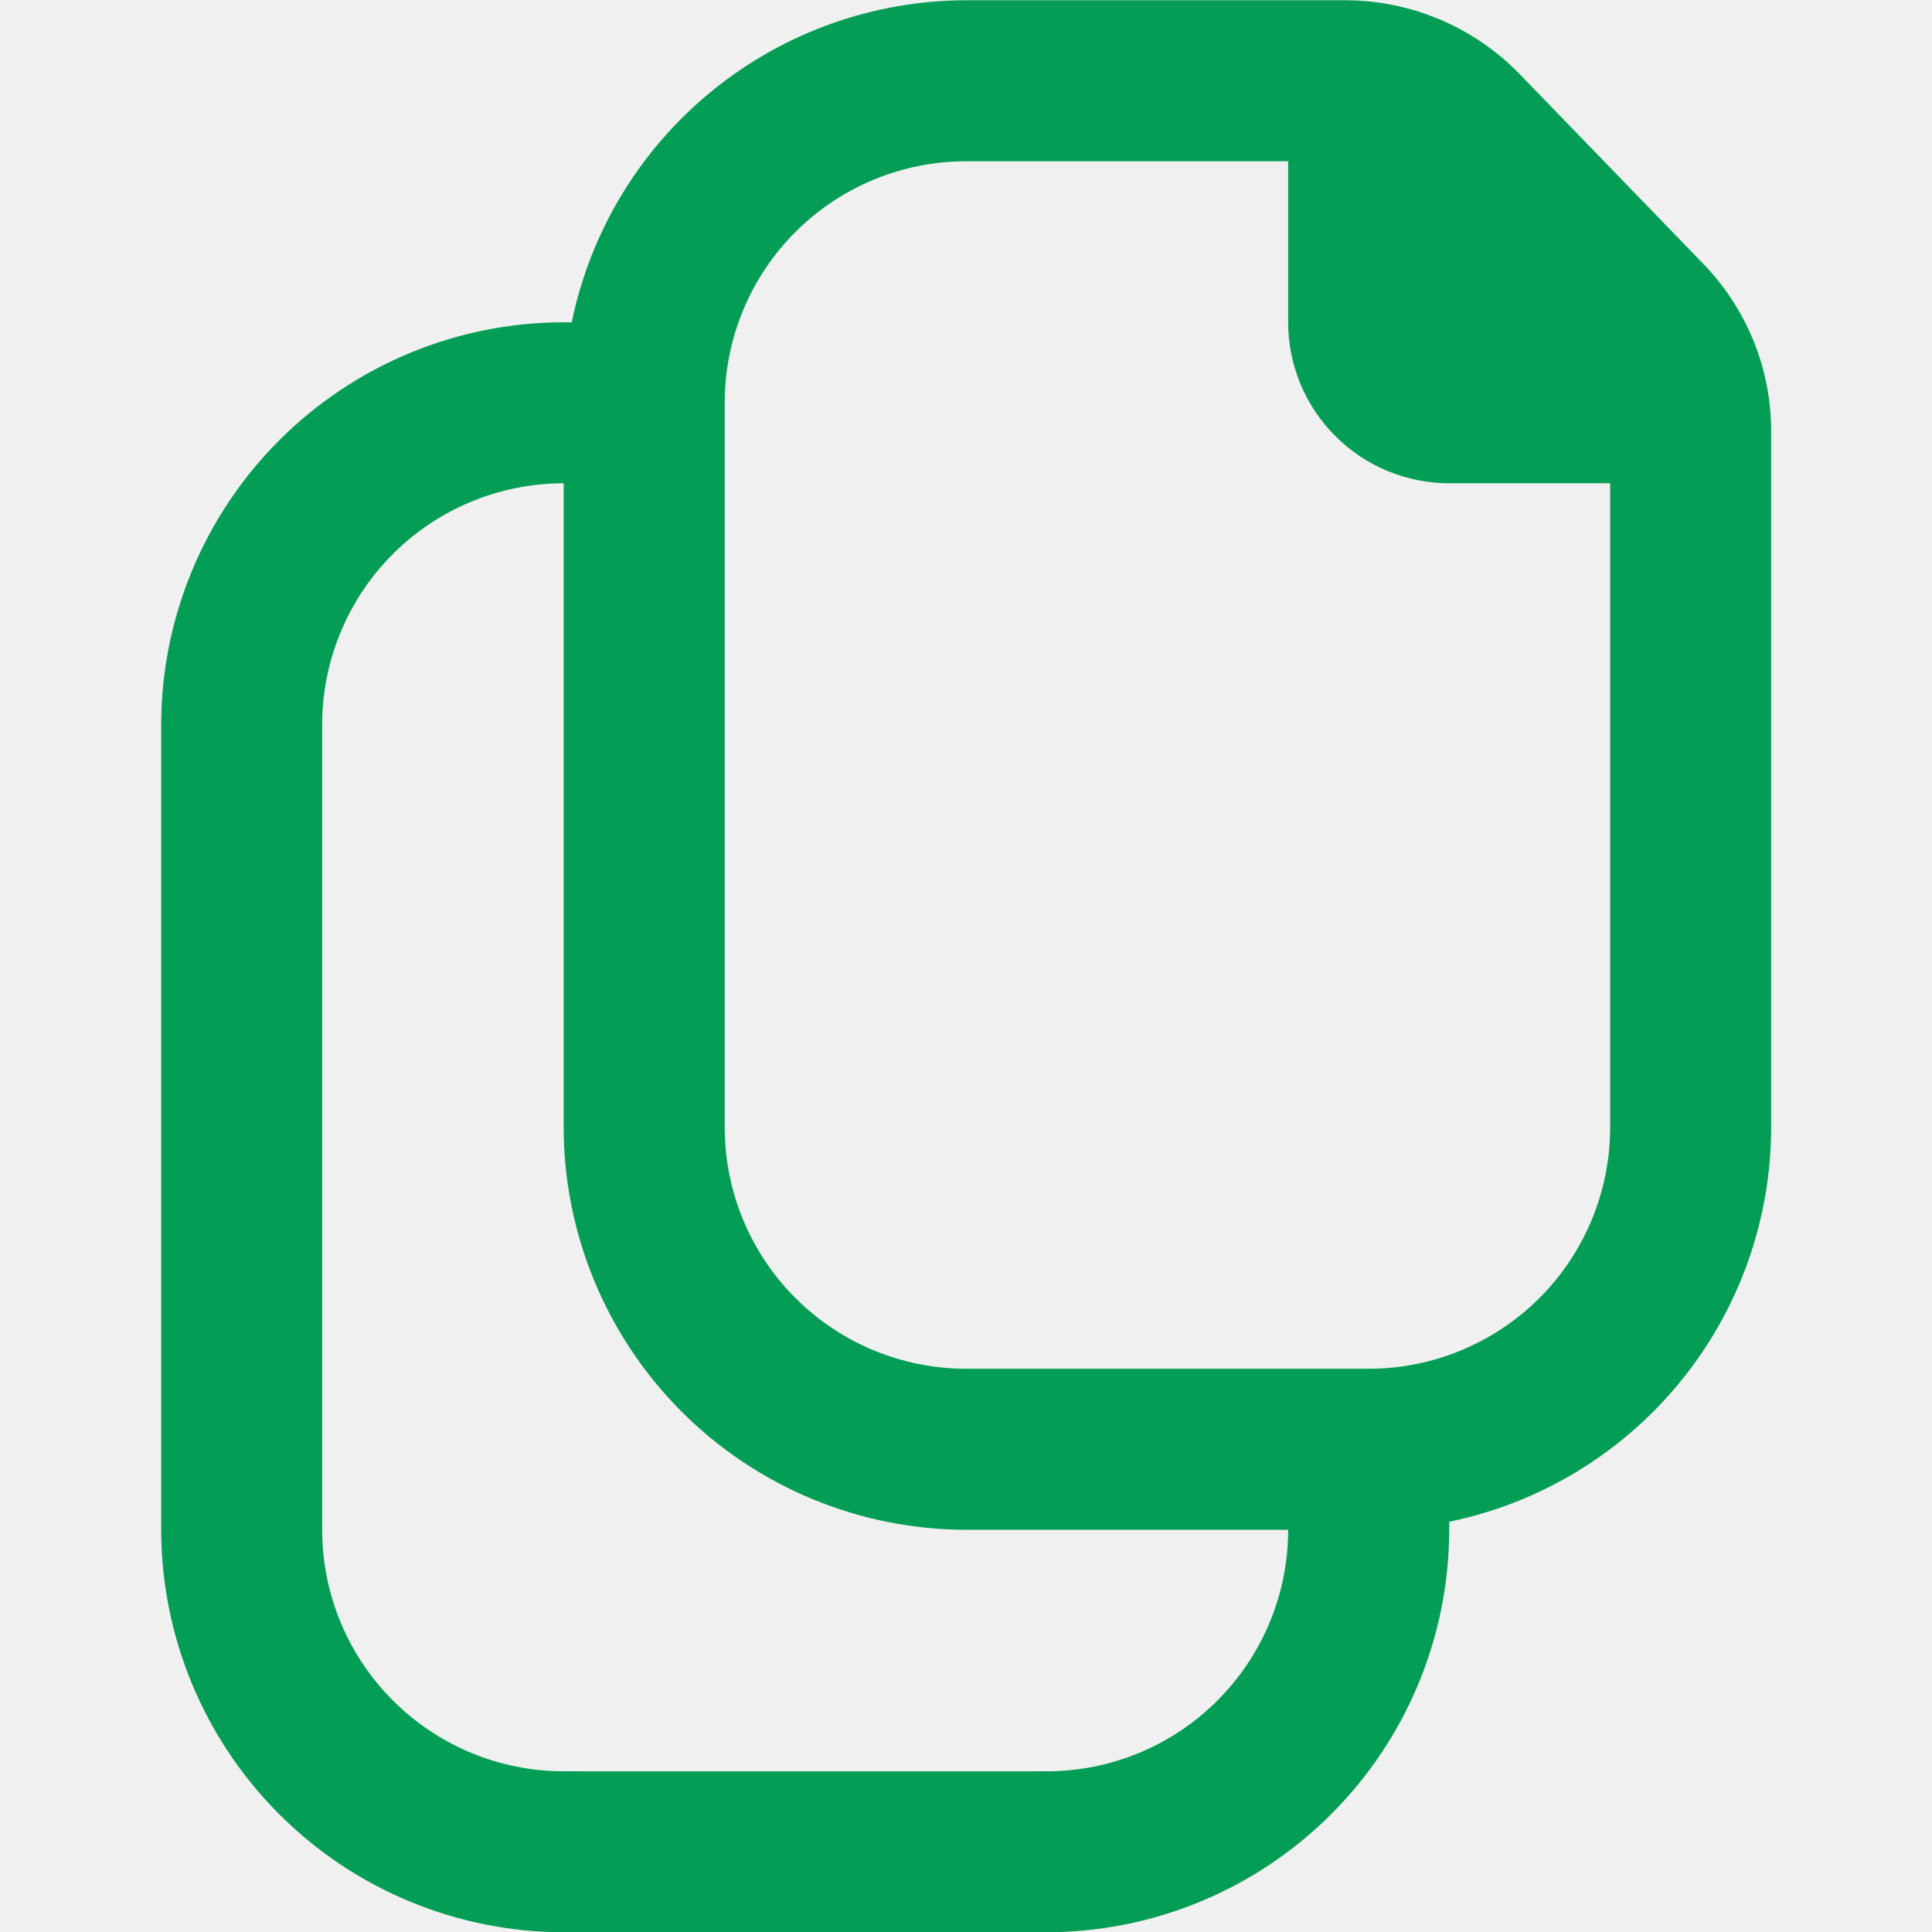
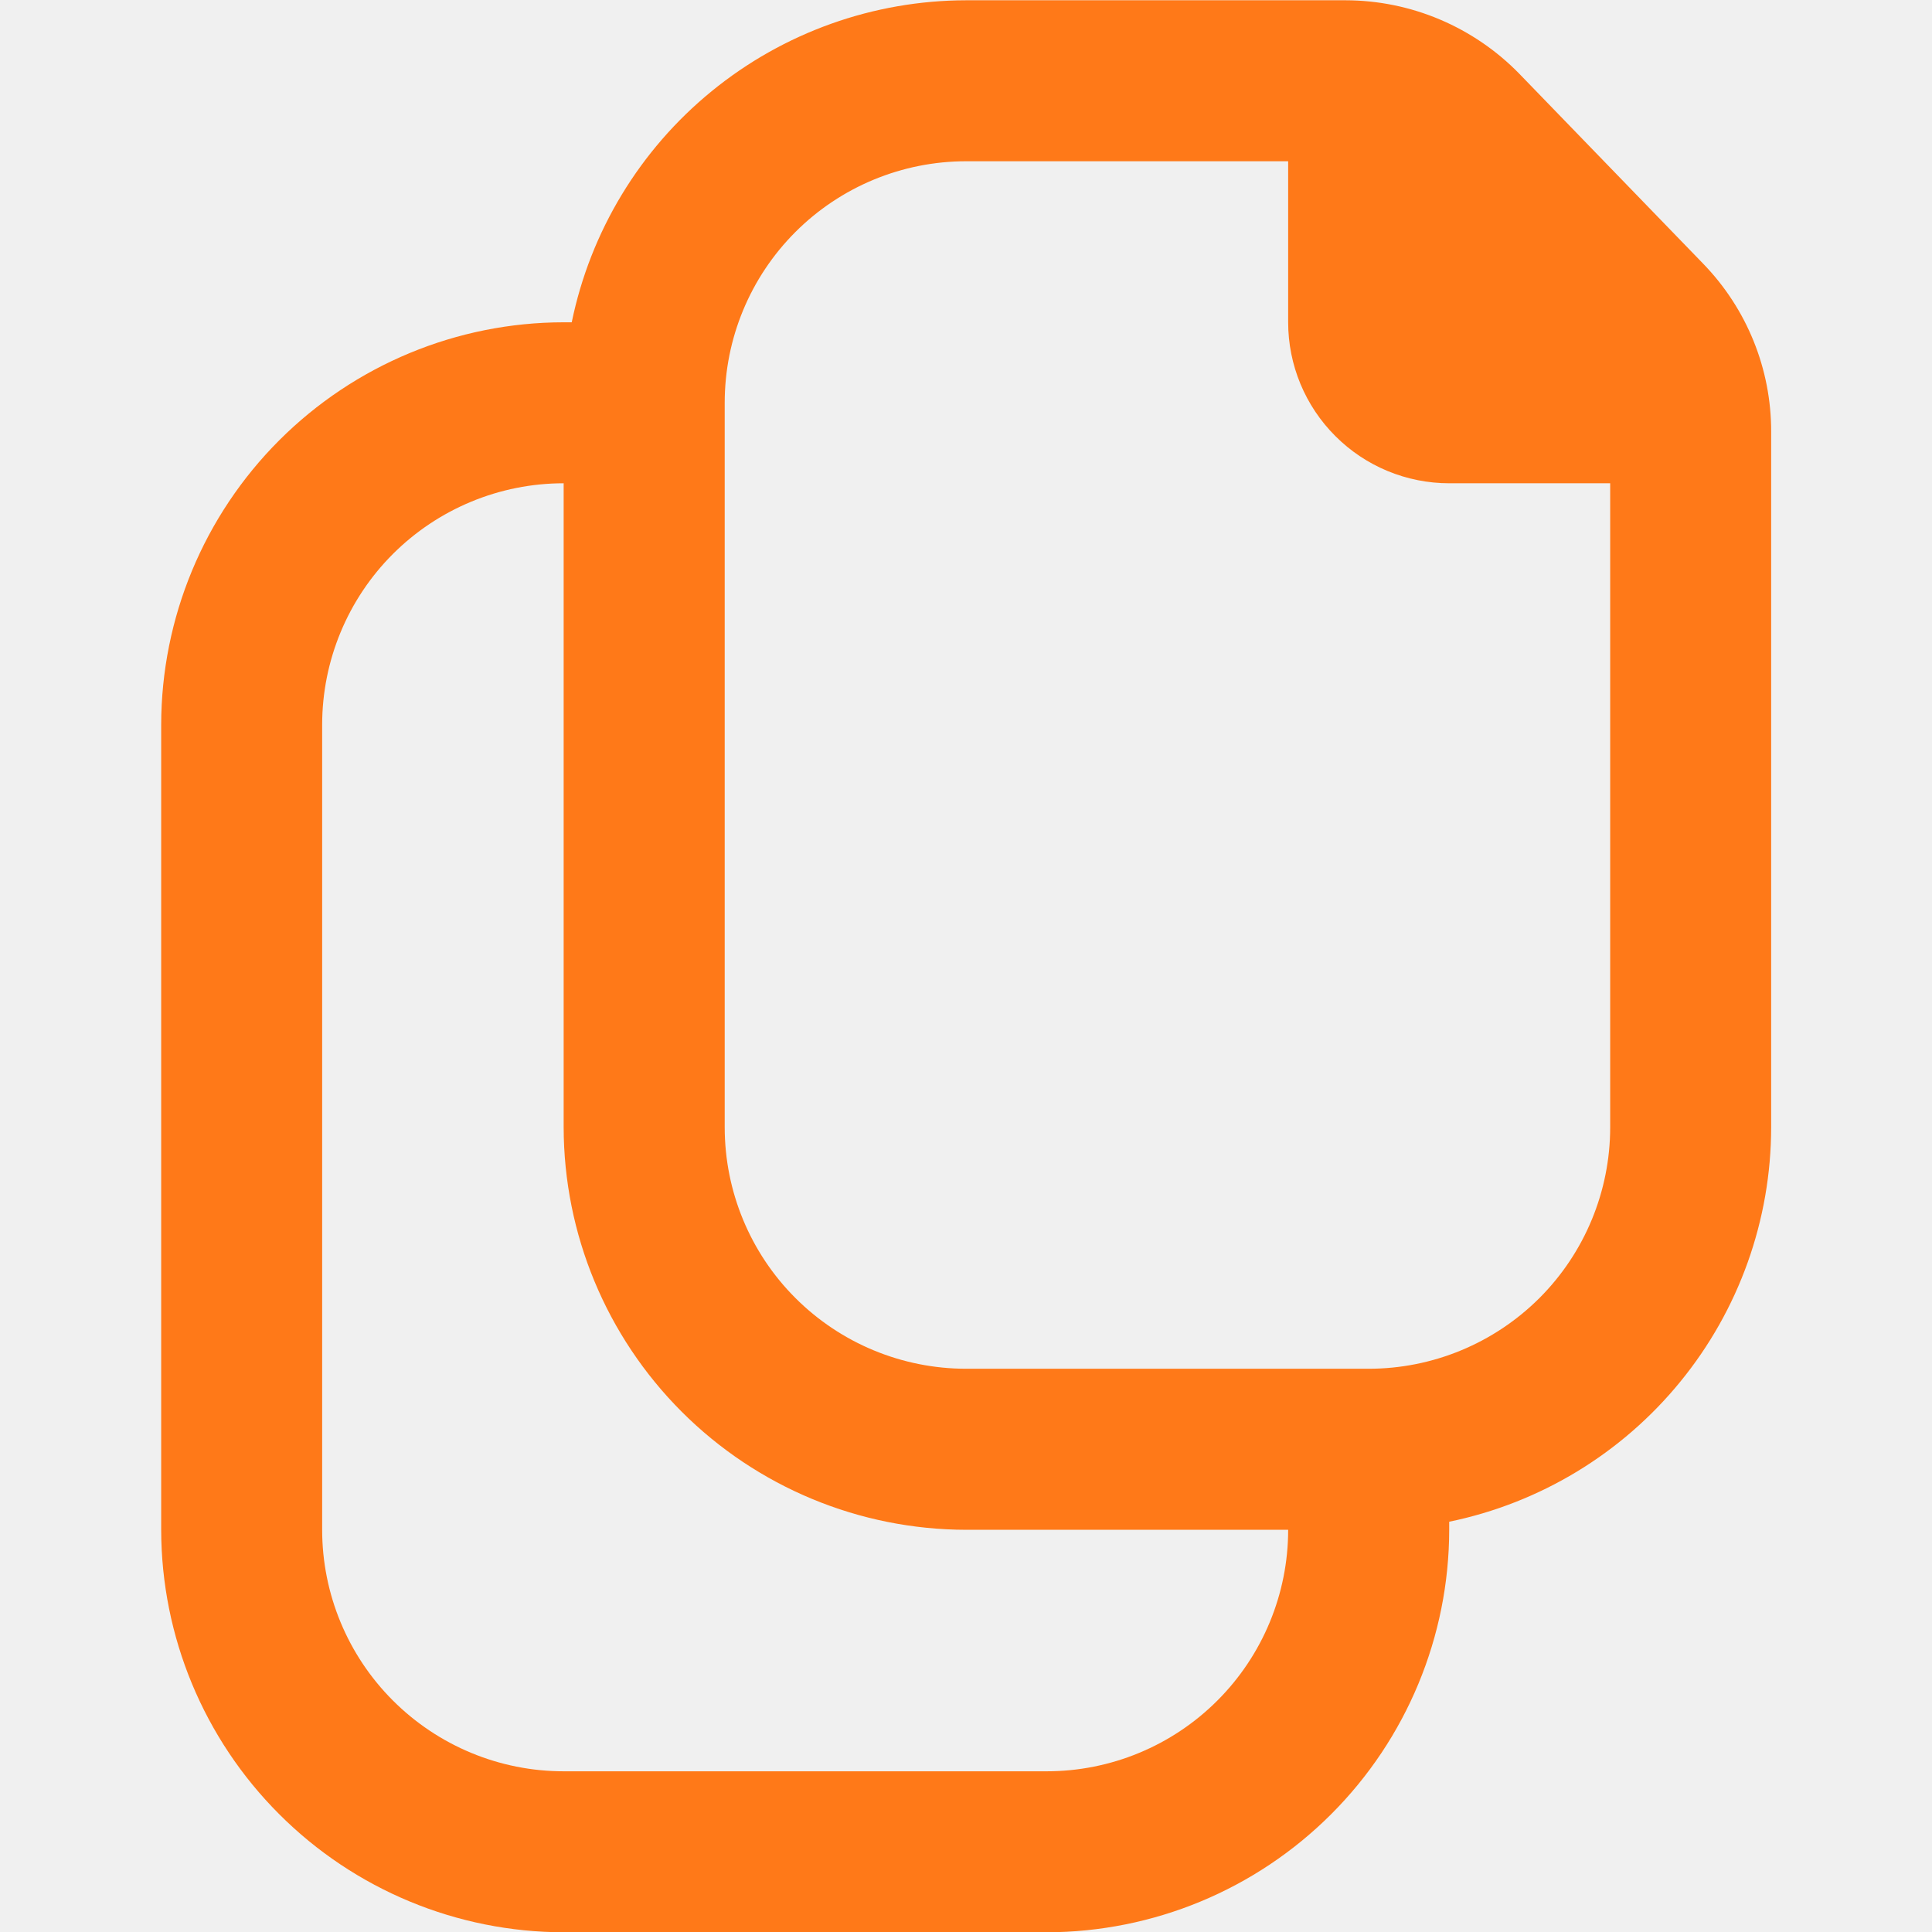
<svg xmlns="http://www.w3.org/2000/svg" width="28" height="28" viewBox="0 0 28 28" fill="none">
  <g clip-path="url(#clip0_5357_46878)">
-     <path d="M24.683 3.821L22.019 1.069C21.692 0.733 21.3 0.466 20.869 0.283C20.437 0.1 19.973 0.005 19.503 0.004L14.003 0.004C12.658 0.006 11.356 0.471 10.315 1.321C9.273 2.171 8.557 3.354 8.286 4.671H8.169C6.623 4.672 5.14 5.288 4.047 6.381C2.953 7.475 2.338 8.957 2.336 10.504V22.171C2.338 23.717 2.953 25.2 4.047 26.293C5.14 27.387 6.623 28.002 8.169 28.004H15.169C16.716 28.002 18.198 27.387 19.292 26.293C20.386 25.2 21.001 23.717 21.003 22.171V22.054C22.319 21.783 23.502 21.067 24.352 20.025C25.203 18.984 25.668 17.681 25.669 16.337V6.257C25.671 5.348 25.317 4.474 24.683 3.821ZM15.169 25.671H8.169C7.241 25.671 6.351 25.302 5.694 24.645C5.038 23.989 4.669 23.099 4.669 22.171V10.504C4.669 9.576 5.038 8.685 5.694 8.029C6.351 7.373 7.241 7.004 8.169 7.004V16.337C8.171 17.884 8.786 19.366 9.88 20.46C10.973 21.553 12.456 22.169 14.003 22.171H18.669C18.669 23.099 18.3 23.989 17.644 24.645C16.988 25.302 16.098 25.671 15.169 25.671ZM19.836 19.837H14.003C13.074 19.837 12.184 19.468 11.528 18.812C10.871 18.156 10.503 17.265 10.503 16.337V5.837C10.503 4.909 10.871 4.019 11.528 3.362C12.184 2.706 13.074 2.337 14.003 2.337H18.669V4.671C18.669 5.289 18.915 5.883 19.353 6.32C19.79 6.758 20.384 7.004 21.003 7.004H23.336V16.337C23.336 17.265 22.967 18.156 22.311 18.812C21.654 19.468 20.764 19.837 19.836 19.837Z" fill="#039D55" />
+     <path d="M24.683 3.821L22.019 1.069C21.692 0.733 21.3 0.466 20.869 0.283C20.437 0.1 19.973 0.005 19.503 0.004L14.003 0.004C12.658 0.006 11.356 0.471 10.315 1.321C9.273 2.171 8.557 3.354 8.286 4.671H8.169C6.623 4.672 5.14 5.288 4.047 6.381C2.953 7.475 2.338 8.957 2.336 10.504V22.171C2.338 23.717 2.953 25.2 4.047 26.293C5.14 27.387 6.623 28.002 8.169 28.004H15.169C16.716 28.002 18.198 27.387 19.292 26.293C20.386 25.2 21.001 23.717 21.003 22.171V22.054C22.319 21.783 23.502 21.067 24.352 20.025C25.203 18.984 25.668 17.681 25.669 16.337V6.257C25.671 5.348 25.317 4.474 24.683 3.821ZM15.169 25.671H8.169C7.241 25.671 6.351 25.302 5.694 24.645C5.038 23.989 4.669 23.099 4.669 22.171V10.504C4.669 9.576 5.038 8.685 5.694 8.029C6.351 7.373 7.241 7.004 8.169 7.004V16.337C8.171 17.884 8.786 19.366 9.88 20.46C10.973 21.553 12.456 22.169 14.003 22.171H18.669C18.669 23.099 18.3 23.989 17.644 24.645C16.988 25.302 16.098 25.671 15.169 25.671ZM19.836 19.837H14.003C13.074 19.837 12.184 19.468 11.528 18.812C10.871 18.156 10.503 17.265 10.503 16.337V5.837C10.503 4.909 10.871 4.019 11.528 3.362C12.184 2.706 13.074 2.337 14.003 2.337H18.669V4.671C18.669 5.289 18.915 5.883 19.353 6.32C19.79 6.758 20.384 7.004 21.003 7.004H23.336V16.337C23.336 17.265 22.967 18.156 22.311 18.812C21.654 19.468 20.764 19.837 19.836 19.837Z" fill="#FF7918" />
  </g>
  <defs>
    <clipPath id="clip0_5357_46878">
      <rect width="28" height="28" fill="white" />
    </clipPath>
  </defs>
</svg>
